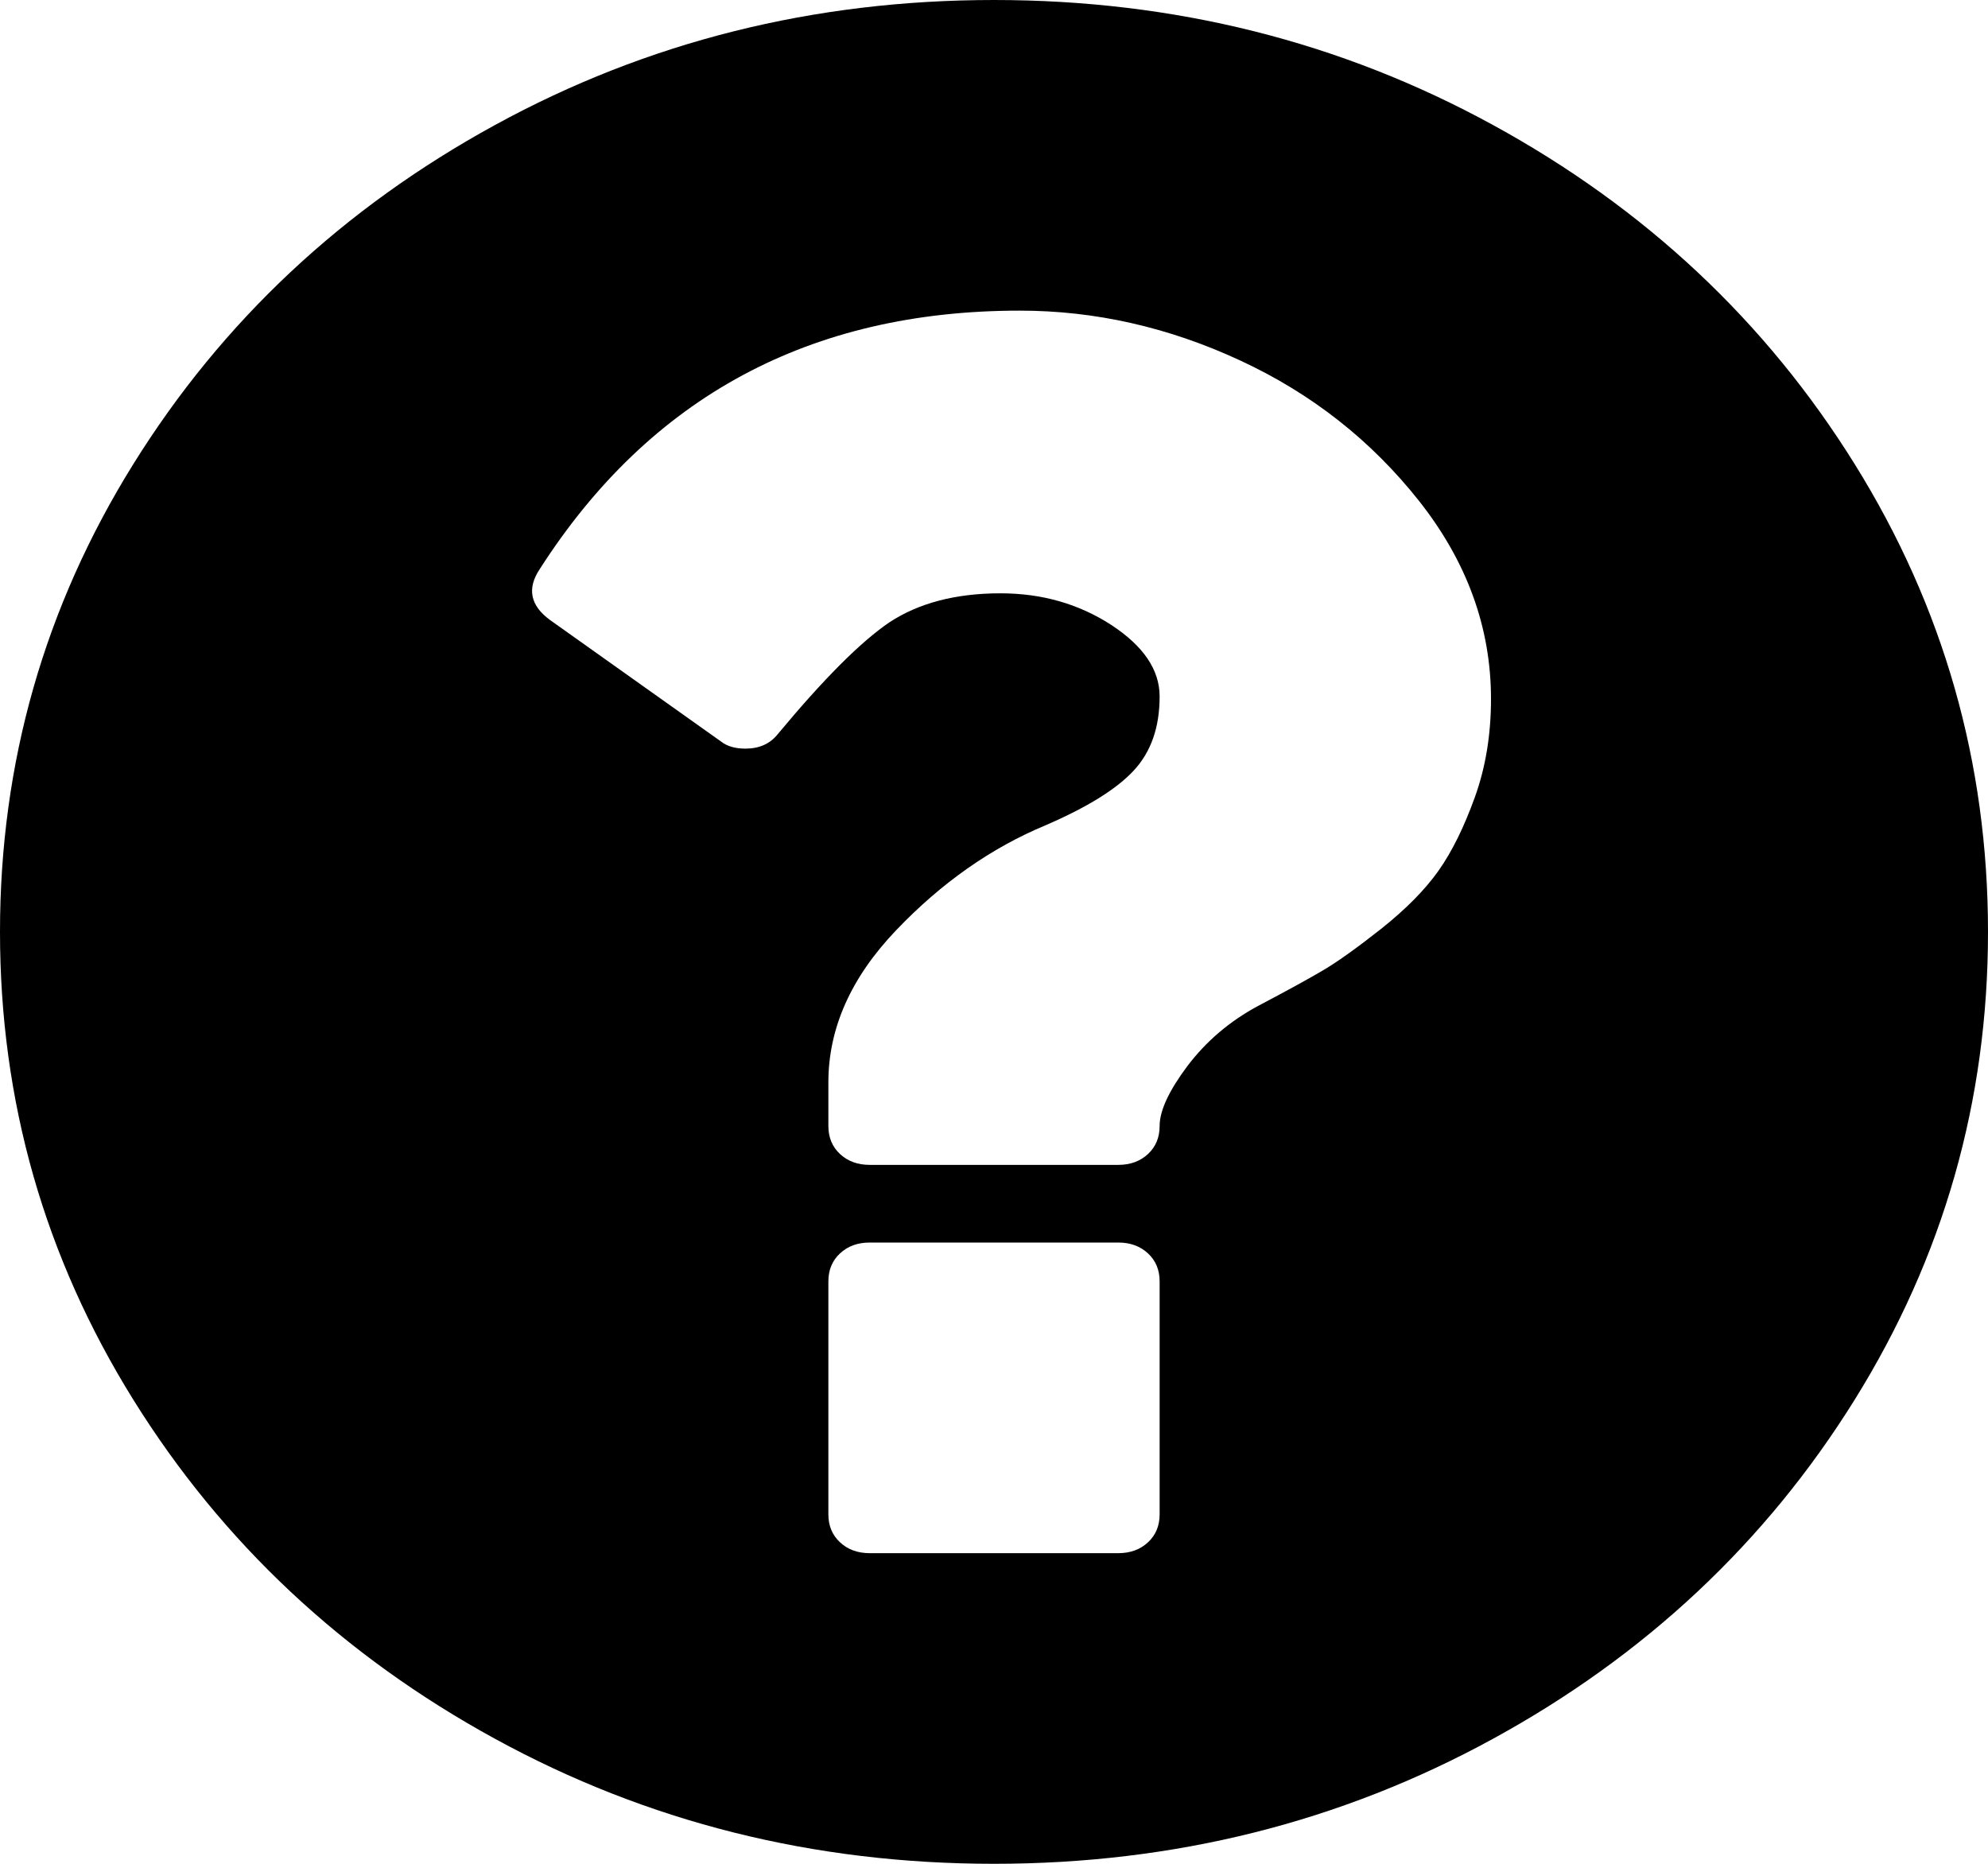
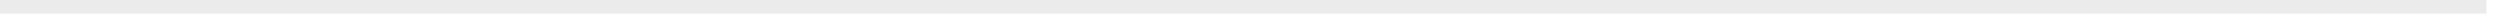
- <svg xmlns="http://www.w3.org/2000/svg" version="1.1" width="16px" height="15px">
-   <g transform="matrix(1 0 0 1 -856 -2648 )">
-     <path d="M 9.24 12.412  C 9.302 12.354  9.333 12.279  9.333 12.188  L 9.333 10.312  C 9.333 10.221  9.302 10.146  9.24 10.088  C 9.177 10.029  9.097 10  9 10  L 7 10  C 6.903 10  6.823 10.029  6.76 10.088  C 6.698 10.146  6.667 10.221  6.667 10.312  L 6.667 12.188  C 6.667 12.279  6.698 12.354  6.76 12.412  C 6.823 12.471  6.903 12.5  7 12.5  L 9 12.5  C 9.097 12.5  9.177 12.471  9.24 12.412  Z M 11.87 6.416  C 11.957 6.175  12 5.911  12 5.625  C 12 5.052  11.807 4.521  11.422 4.033  C 11.036 3.545  10.556 3.167  9.979 2.9  C 9.403 2.633  8.812 2.5  8.208 2.5  C 6.521 2.5  5.233 3.193  4.344 4.58  C 4.24 4.736  4.267 4.873  4.427 4.99  L 5.802 5.967  C 5.851 6.006  5.917 6.025  6 6.025  C 6.111 6.025  6.198 5.986  6.26 5.908  C 6.628 5.465  6.927 5.166  7.156 5.01  C 7.392 4.854  7.691 4.775  8.052 4.775  C 8.385 4.775  8.682 4.86  8.943 5.029  C 9.203 5.199  9.333 5.391  9.333 5.605  C 9.333 5.853  9.264 6.051  9.125 6.201  C 8.986 6.351  8.75 6.497  8.417 6.641  C 7.979 6.823  7.578 7.104  7.214 7.485  C 6.849 7.866  6.667 8.275  6.667 8.711  L 6.667 9.062  C 6.667 9.154  6.698 9.229  6.76 9.287  C 6.823 9.346  6.903 9.375  7 9.375  L 9 9.375  C 9.097 9.375  9.177 9.346  9.24 9.287  C 9.302 9.229  9.333 9.154  9.333 9.062  C 9.333 8.939  9.408 8.778  9.557 8.579  C 9.707 8.381  9.896 8.219  10.125 8.096  C 10.347 7.979  10.517 7.886  10.635 7.817  C 10.753 7.749  10.913 7.635  11.115 7.476  C 11.316 7.316  11.47 7.16  11.578 7.007  C 11.686 6.854  11.783 6.657  11.87 6.416  Z M 14.927 3.735  C 15.642 4.884  16 6.139  16 7.5  C 16 8.861  15.642 10.116  14.927 11.265  C 14.212 12.414  13.241 13.324  12.016 13.994  C 10.79 14.665  9.451 15  8 15  C 6.549 15  5.21 14.665  3.984 13.994  C 2.759 13.324  1.788 12.414  1.073 11.265  C 0.358 10.116  0 8.861  0 7.5  C 0 6.139  0.358 4.884  1.073 3.735  C 1.788 2.586  2.759 1.676  3.984 1.006  C 5.21 0.335  6.549 0  8 0  C 9.451 0  10.79 0.335  12.016 1.006  C 13.241 1.676  14.212 2.586  14.927 3.735  Z " fill-rule="nonzero" fill="#000000" stroke="none" transform="matrix(1 0 0 1 856 2648 )" />
+ <svg xmlns="http://www.w3.org/2000/svg" version="1.1" width="184px" height="2px">
+   <g transform="matrix(1 0 0 1 -853 -1586 )">
+     <path d="M 853 1586.5  L 1036 1586.5  " stroke-width="1" stroke="#ebebeb" fill="none" />
  </g>
</svg>
